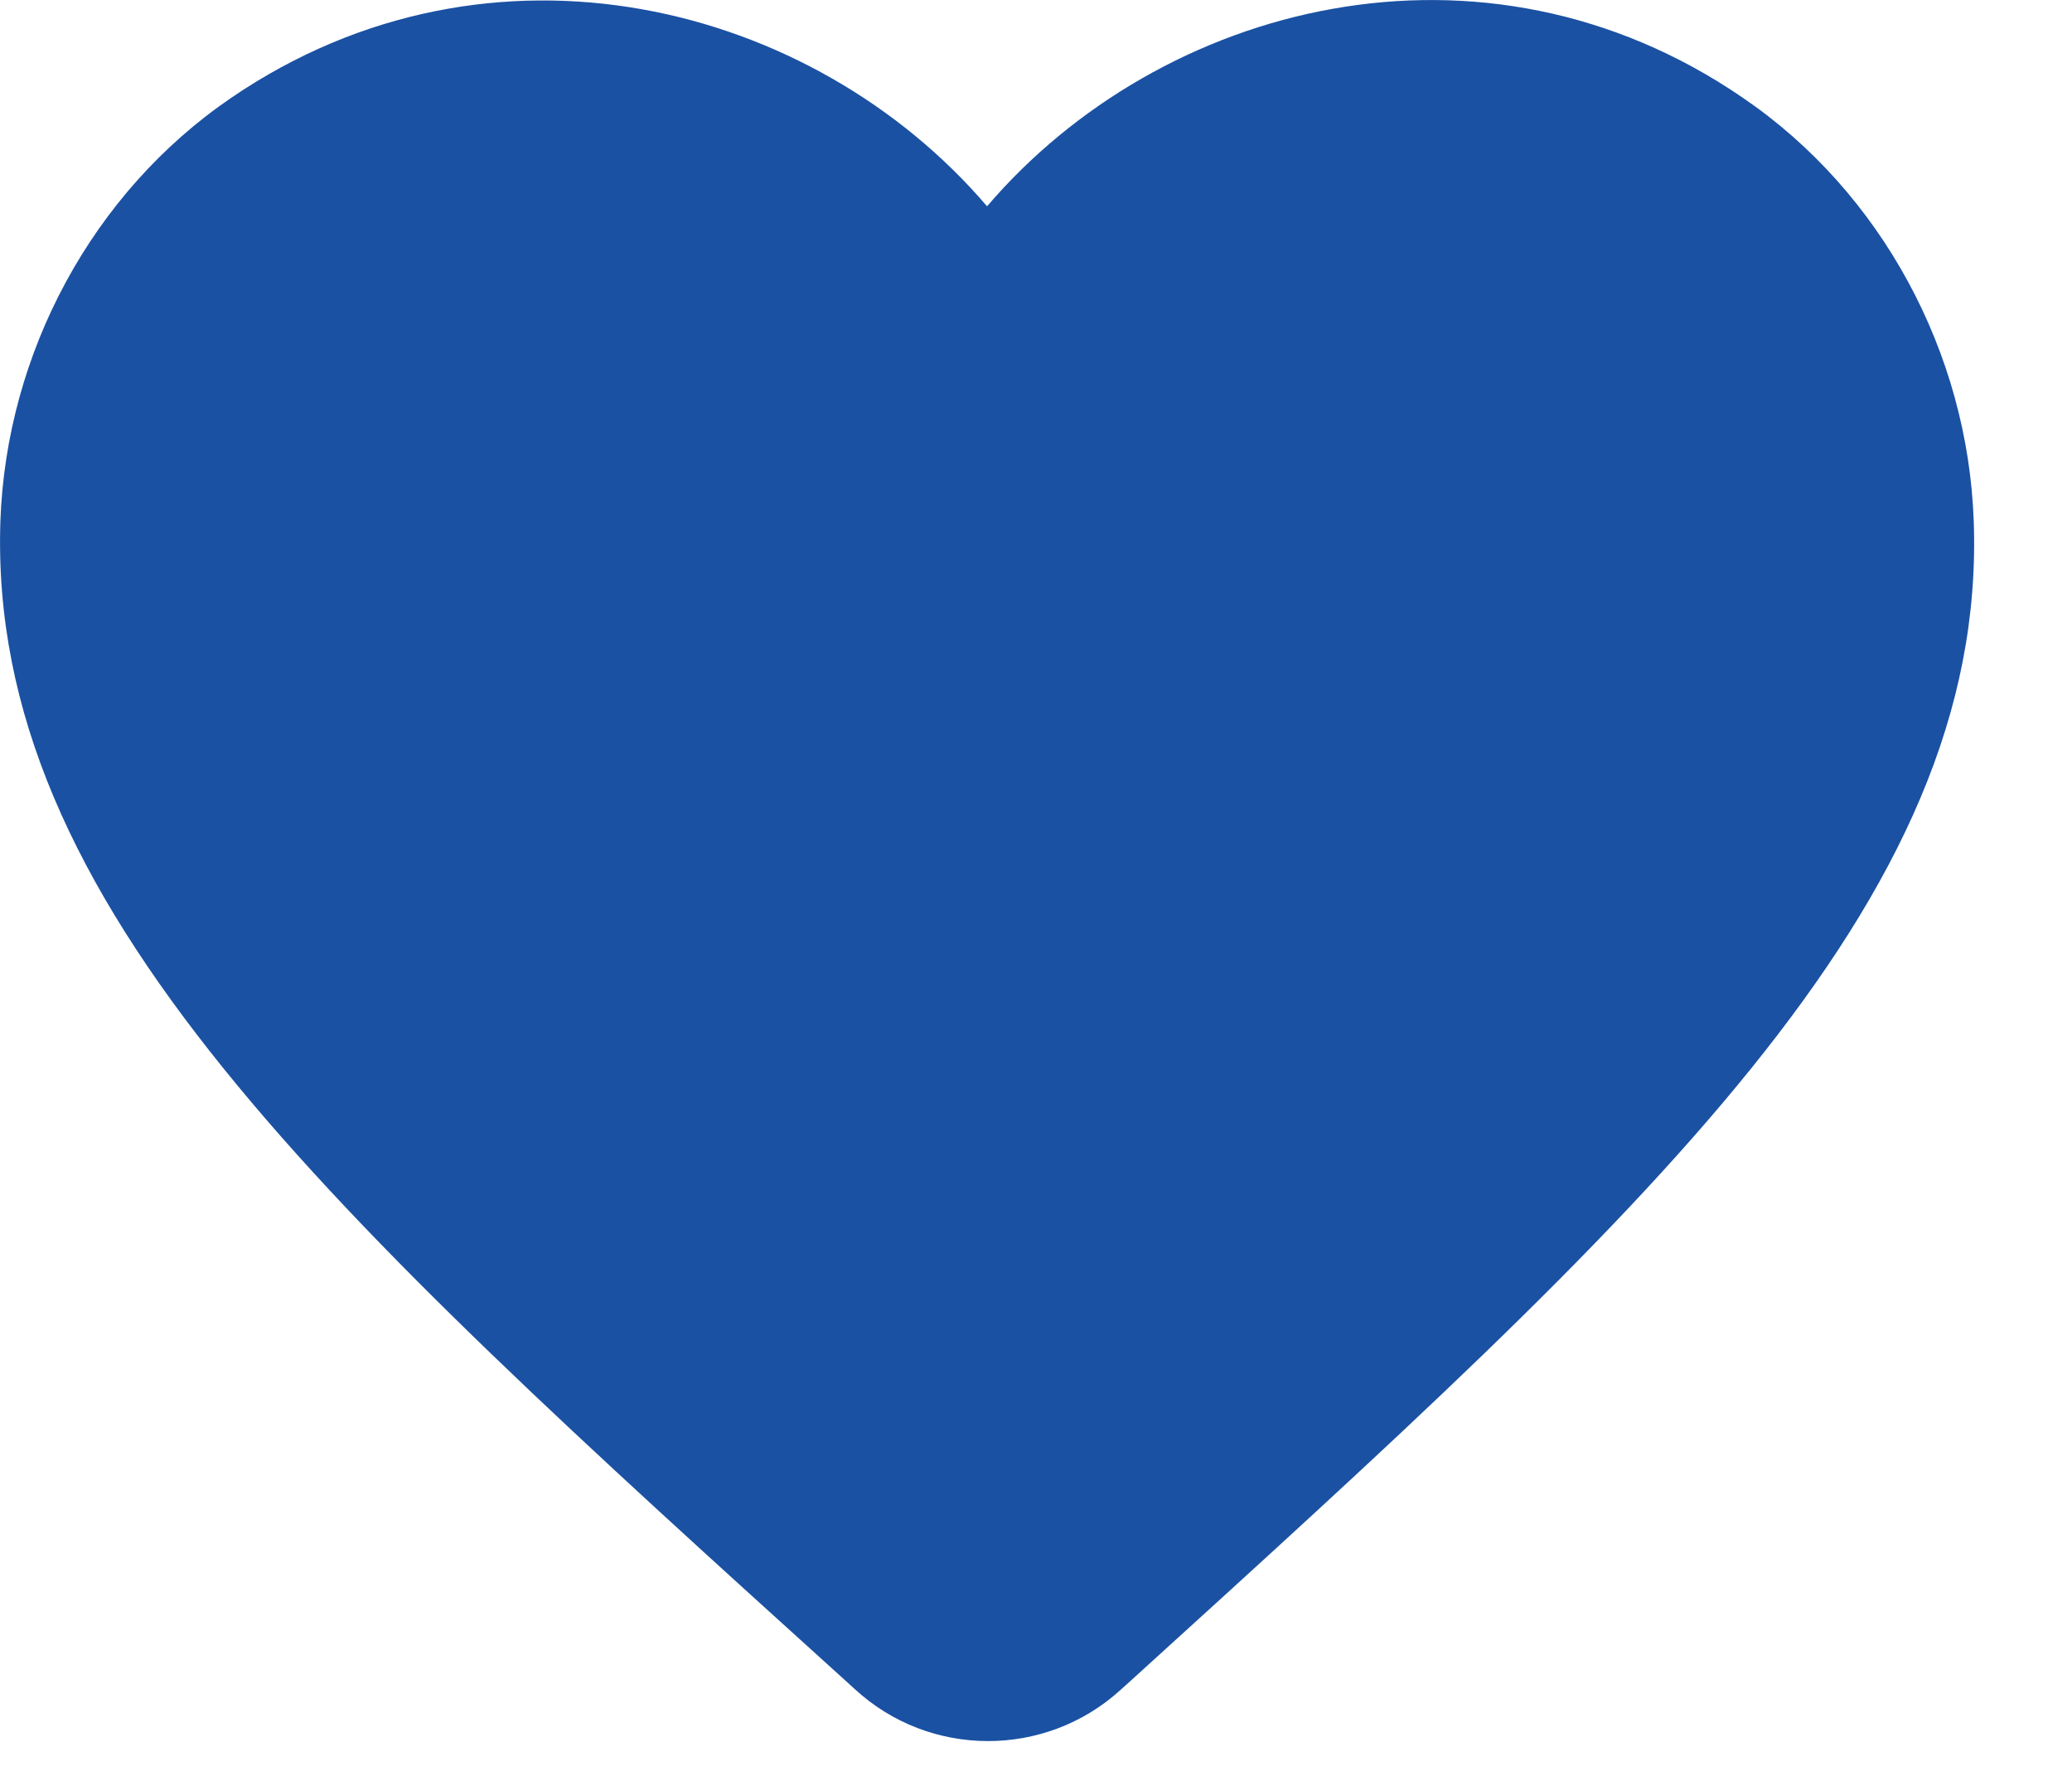
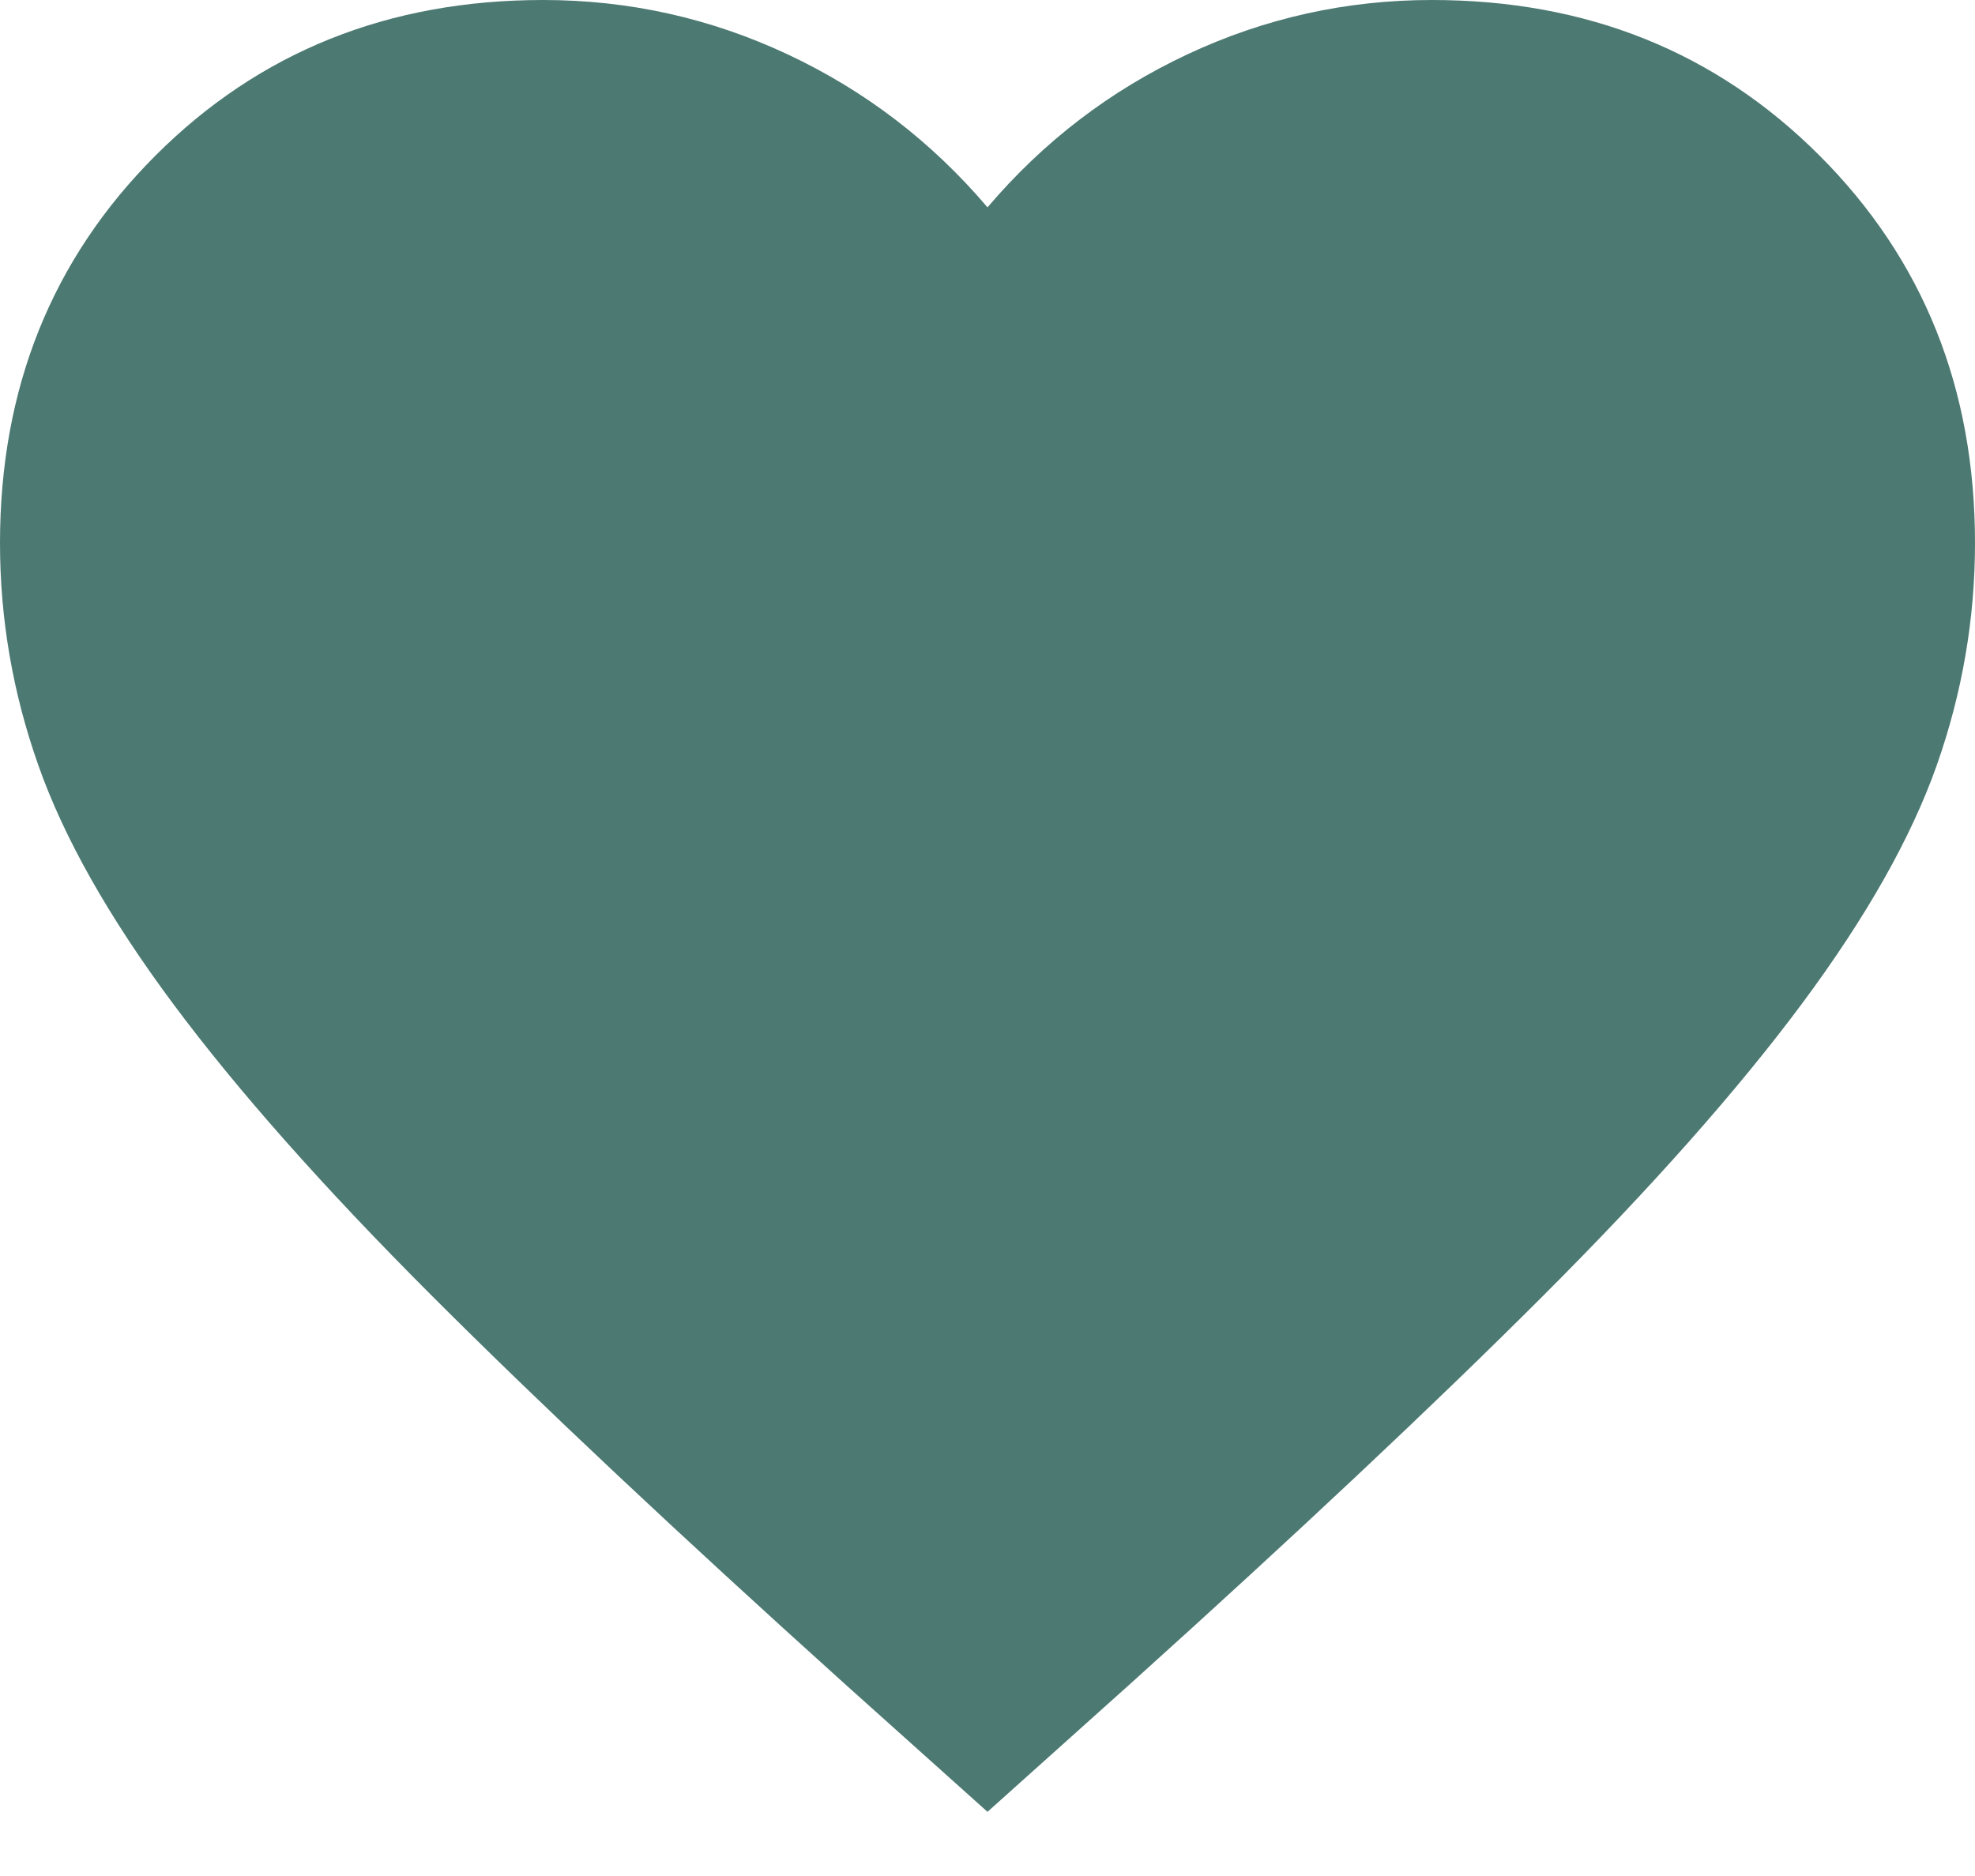
- <svg xmlns="http://www.w3.org/2000/svg" width="21" height="18" viewBox="0 0 21 18" fill="none">
-   <path d="M11.354 17.131C10.594 17.821 9.424 17.821 8.664 17.121L8.554 17.021C3.304 12.271 -0.126 9.161 0.004 5.281C0.064 3.581 0.934 1.951 2.344 0.991C4.984 -0.809 8.244 0.031 10.004 2.091C11.764 0.031 15.024 -0.819 17.664 0.991C19.074 1.951 19.944 3.581 20.004 5.281C20.144 9.161 16.704 12.271 11.454 17.041L11.354 17.131Z" fill="#1A51A3" />
+ <svg xmlns="http://www.w3.org/2000/svg" width="20" height="19" viewBox="0 0 20 19" fill="none">
+   <path d="M10 18.35L8.55 17.05C6.867 15.533 5.475 14.225 4.375 13.125C3.275 12.025 2.4 11.037 1.75 10.162C1.1 9.287 0.646 8.483 0.388 7.75C0.129 7.017 0 6.267 0 5.5C0 3.933 0.525 2.625 1.575 1.575C2.625 0.525 3.933 0 5.5 0C6.367 0 7.192 0.183 7.975 0.55C8.758 0.917 9.433 1.433 10 2.1C10.567 1.433 11.242 0.917 12.025 0.55C12.808 0.183 13.633 0 14.5 0C16.067 0 17.375 0.525 18.425 1.575C19.475 2.625 20 3.933 20 5.5C20 6.267 19.871 7.017 19.613 7.75C19.354 8.483 18.9 9.287 18.25 10.162C17.6 11.037 16.725 12.025 15.625 13.125C14.525 14.225 13.133 15.533 11.45 17.05L10 18.35Z" fill="#4C7972" />
</svg>
